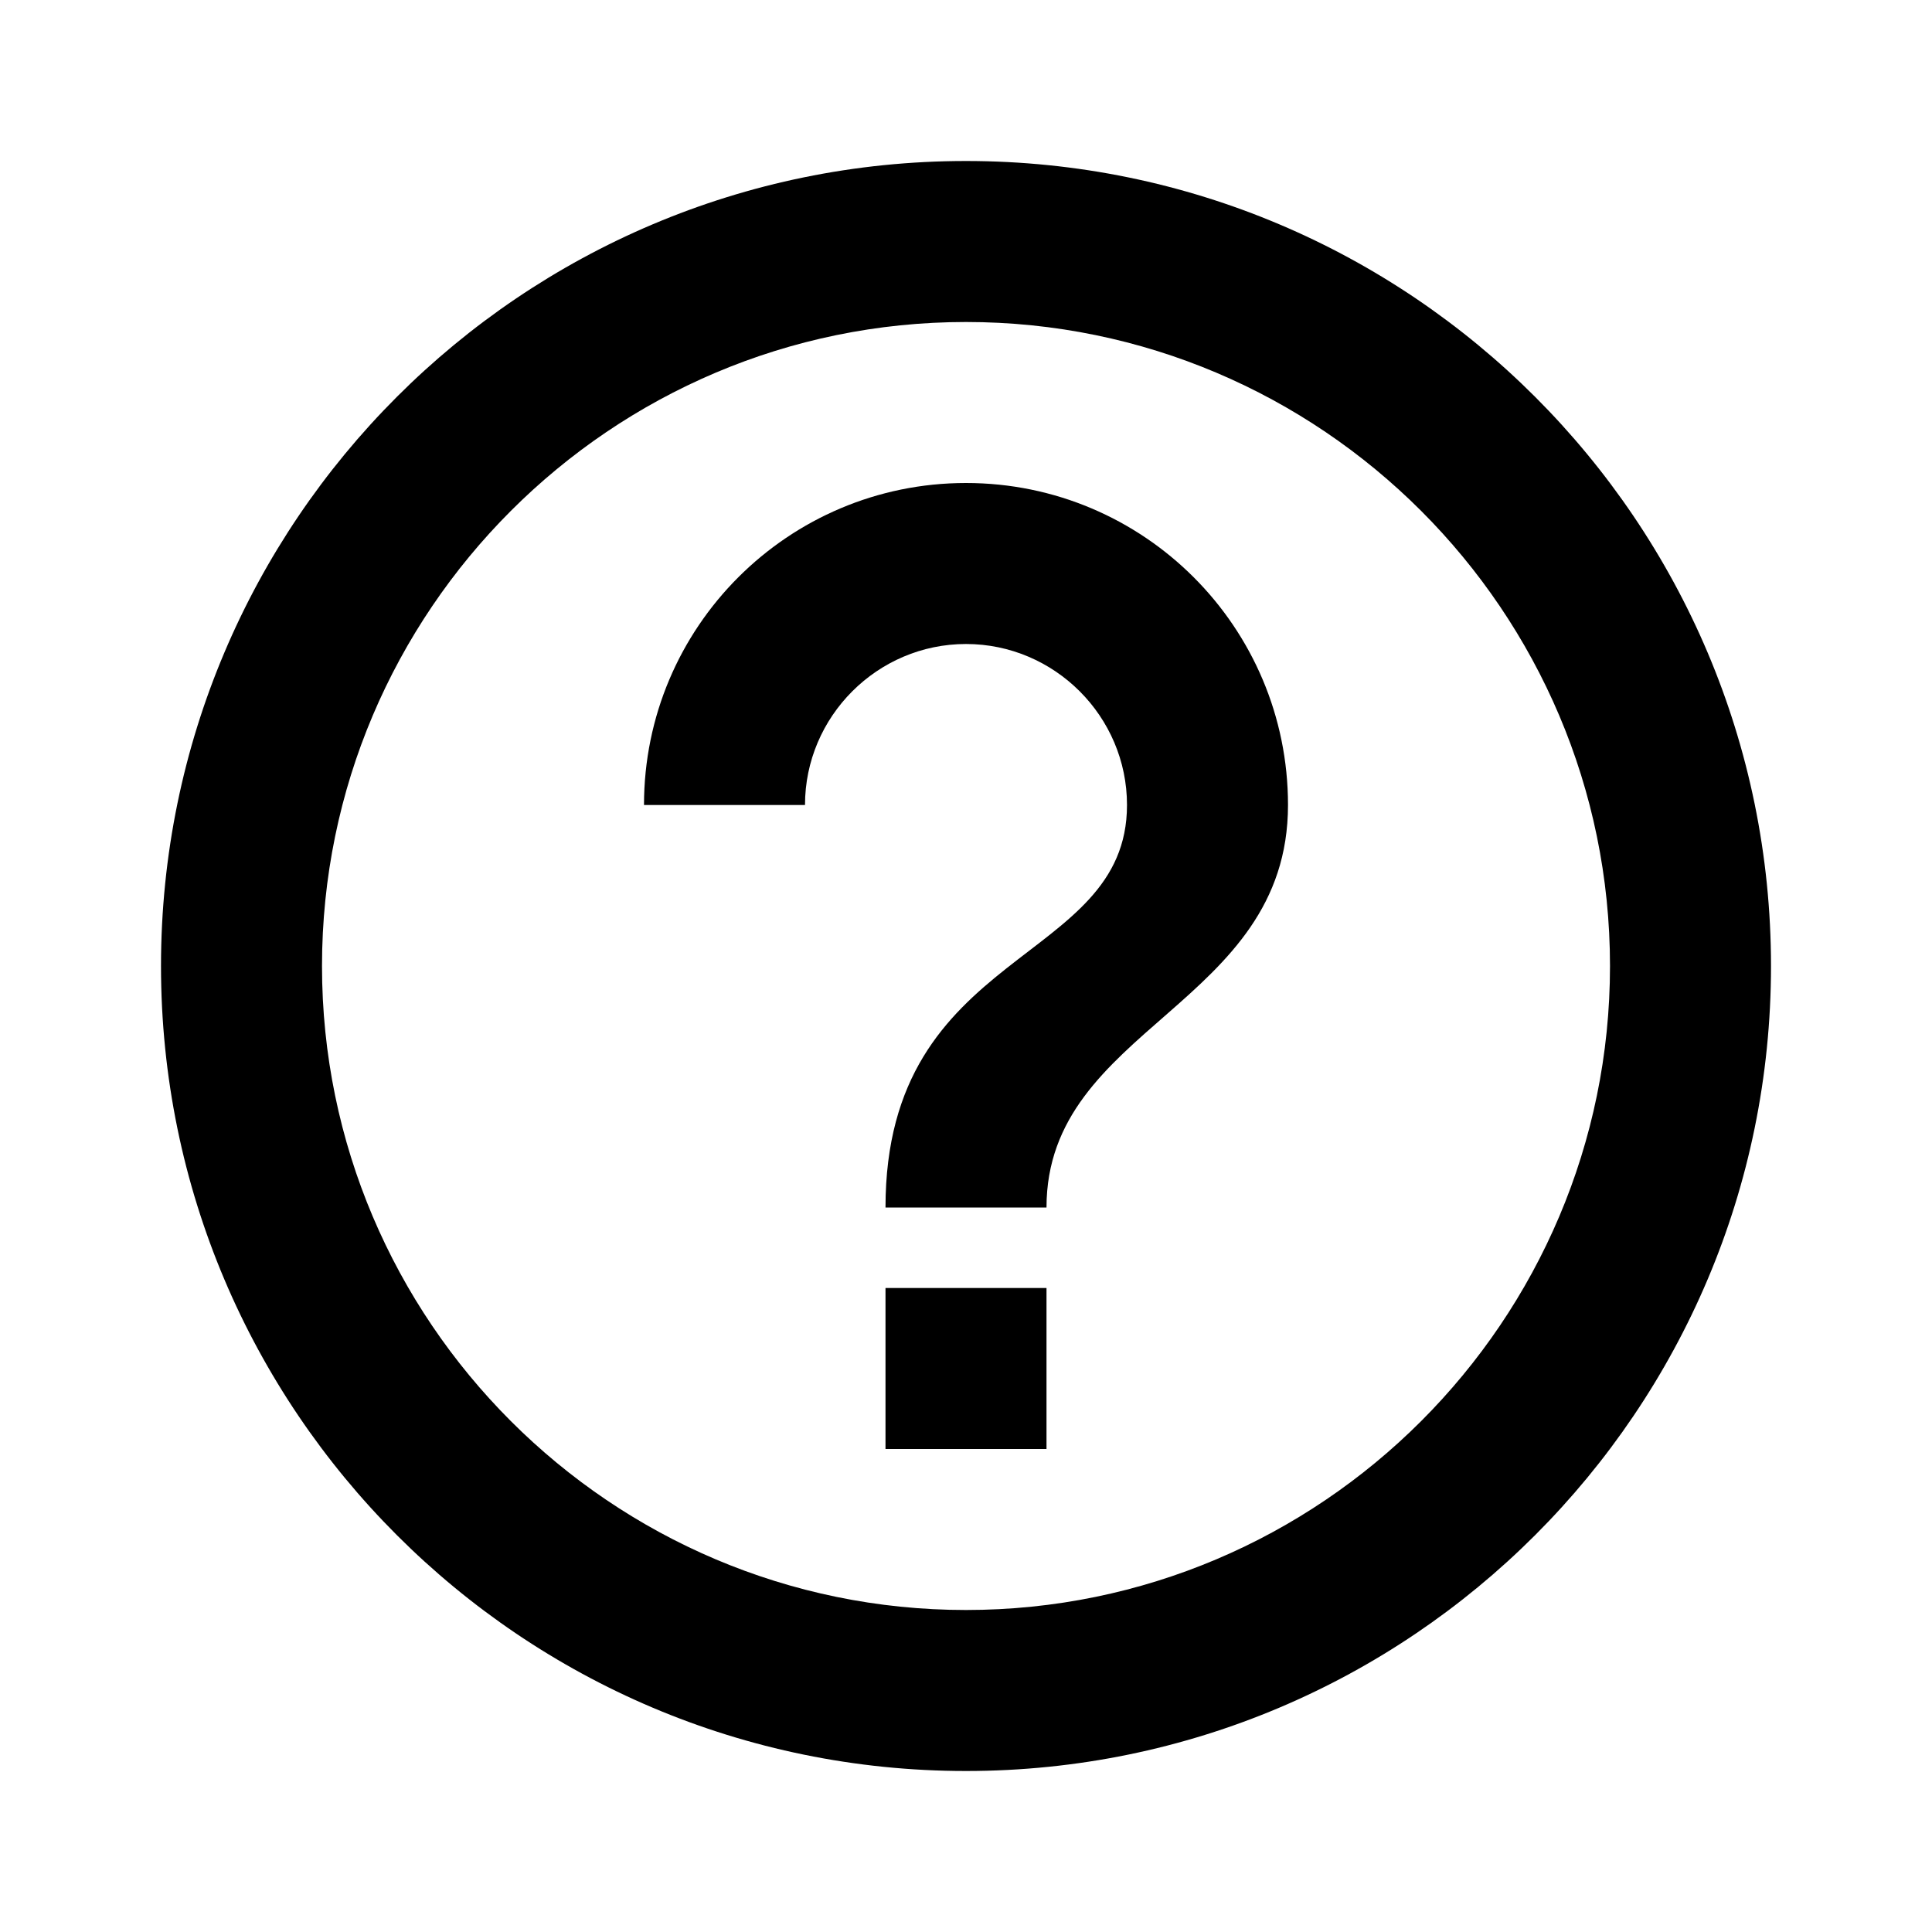
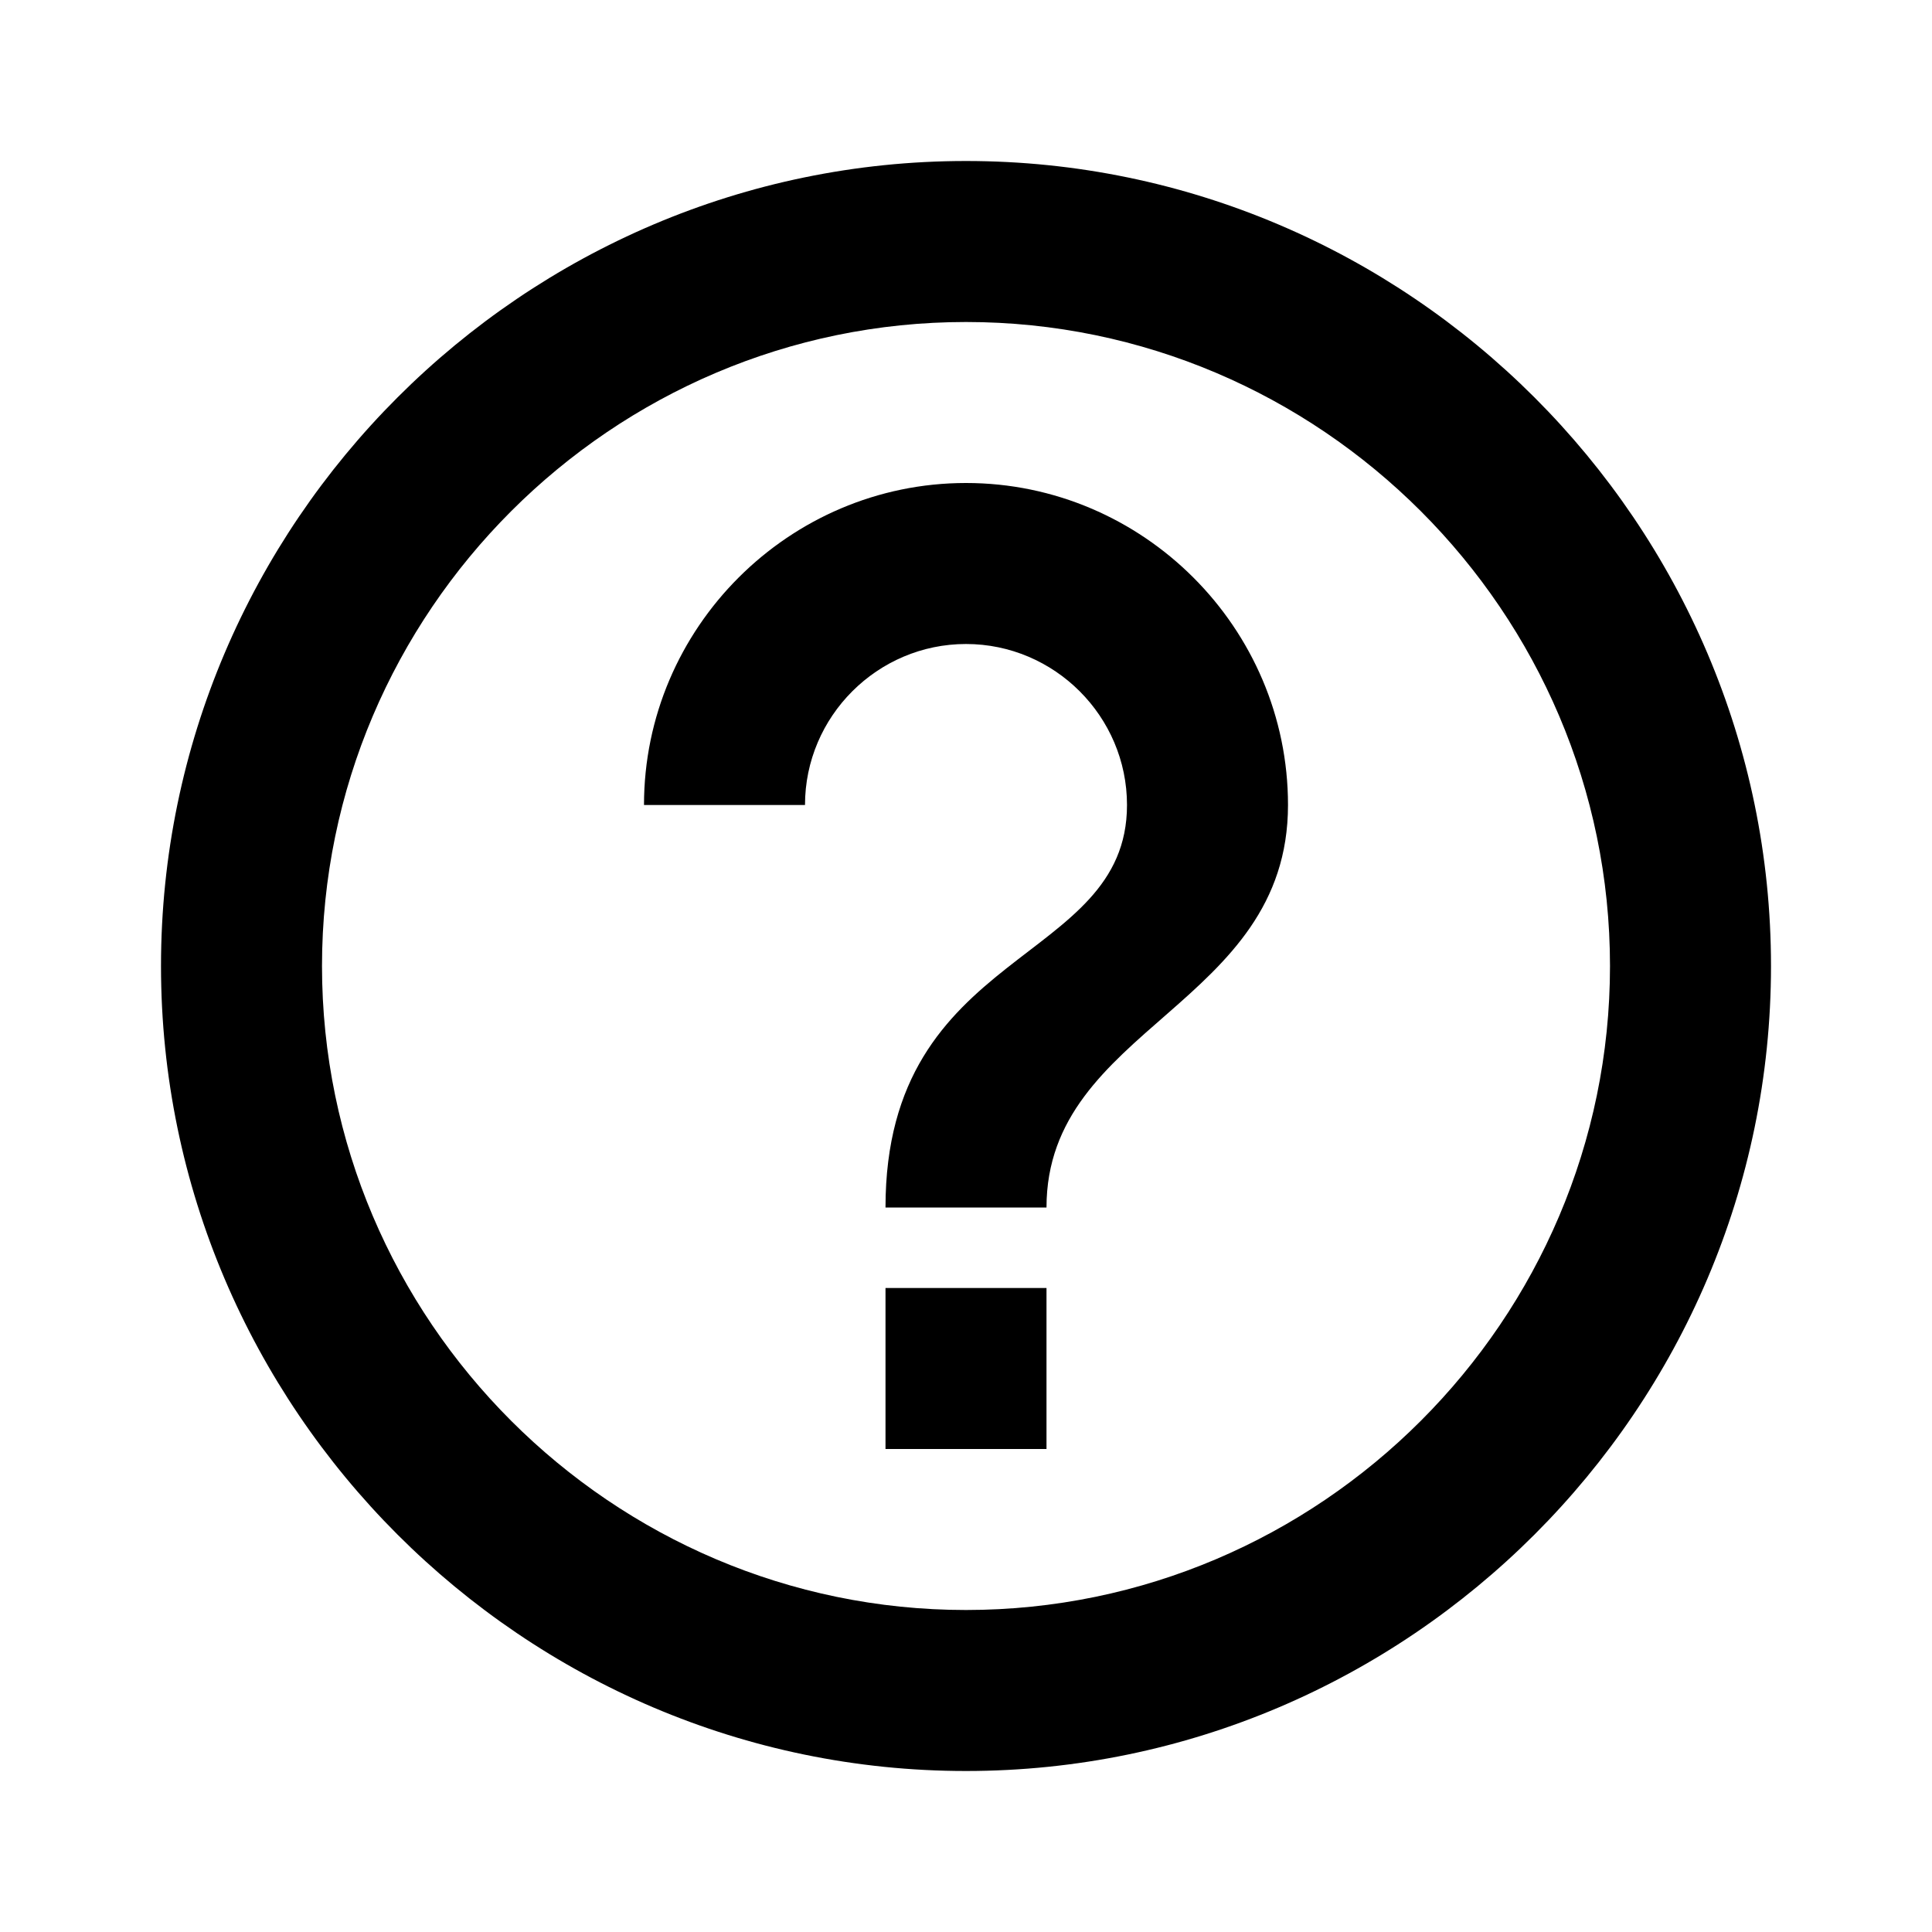
- <svg xmlns="http://www.w3.org/2000/svg" height="48px" viewBox="0 0 24 24" width="48px" fill="#000000">
-   <path d="M0 0h24v24H0V0z" fill="none" />
-   <path d="M11 18h2v-2h-2v2zm1-16C6.48 2 2 6.48 2 12s4.48 10 10 10 10-4.48 10-10S17.52 2 12 2zm0 18c-4.41 0-8-3.59-8-8s3.59-8 8-8 8 3.59 8 8-3.59 8-8 8zm0-14c-2.21 0-4 1.79-4 4h2c0-1.1.9-2 2-2s2 .9 2 2c0 2-3 1.75-3 5h2c0-2.25 3-2.5 3-5 0-2.21-1.79-4-4-4z" />
+ <svg xmlns="http://www.w3.org/2000/svg" version="1.1" id="图层_1" x="0px" y="0px" viewBox="0 0 48 48" style="enable-background:new 0 0 48 48;" xml:space="preserve">
+   <style type="text/css">
+ 	.st0{fill:none;}
+ </style>
+   <path class="st0" d="M0,0h48v48H0V0z" />
+   <path d="M22,36h4v-4h-4V36z M24,4C13,4,4,13,4,24s9,20,20,20s20-9,20-20S35,4,24,4z M24,40c-8.8,0-16-7.2-16-16S15.2,8,24,8  s16,7.2,16,16S32.8,40,24,40z M24,12c-4.4,0-8,3.6-8,8h4c0-2.2,1.8-4,4-4s4,1.8,4,4c0,4-6,3.5-6,10h4c0-4.5,6-5,6-10  C32,15.6,28.4,12,24,12z" />
</svg>
